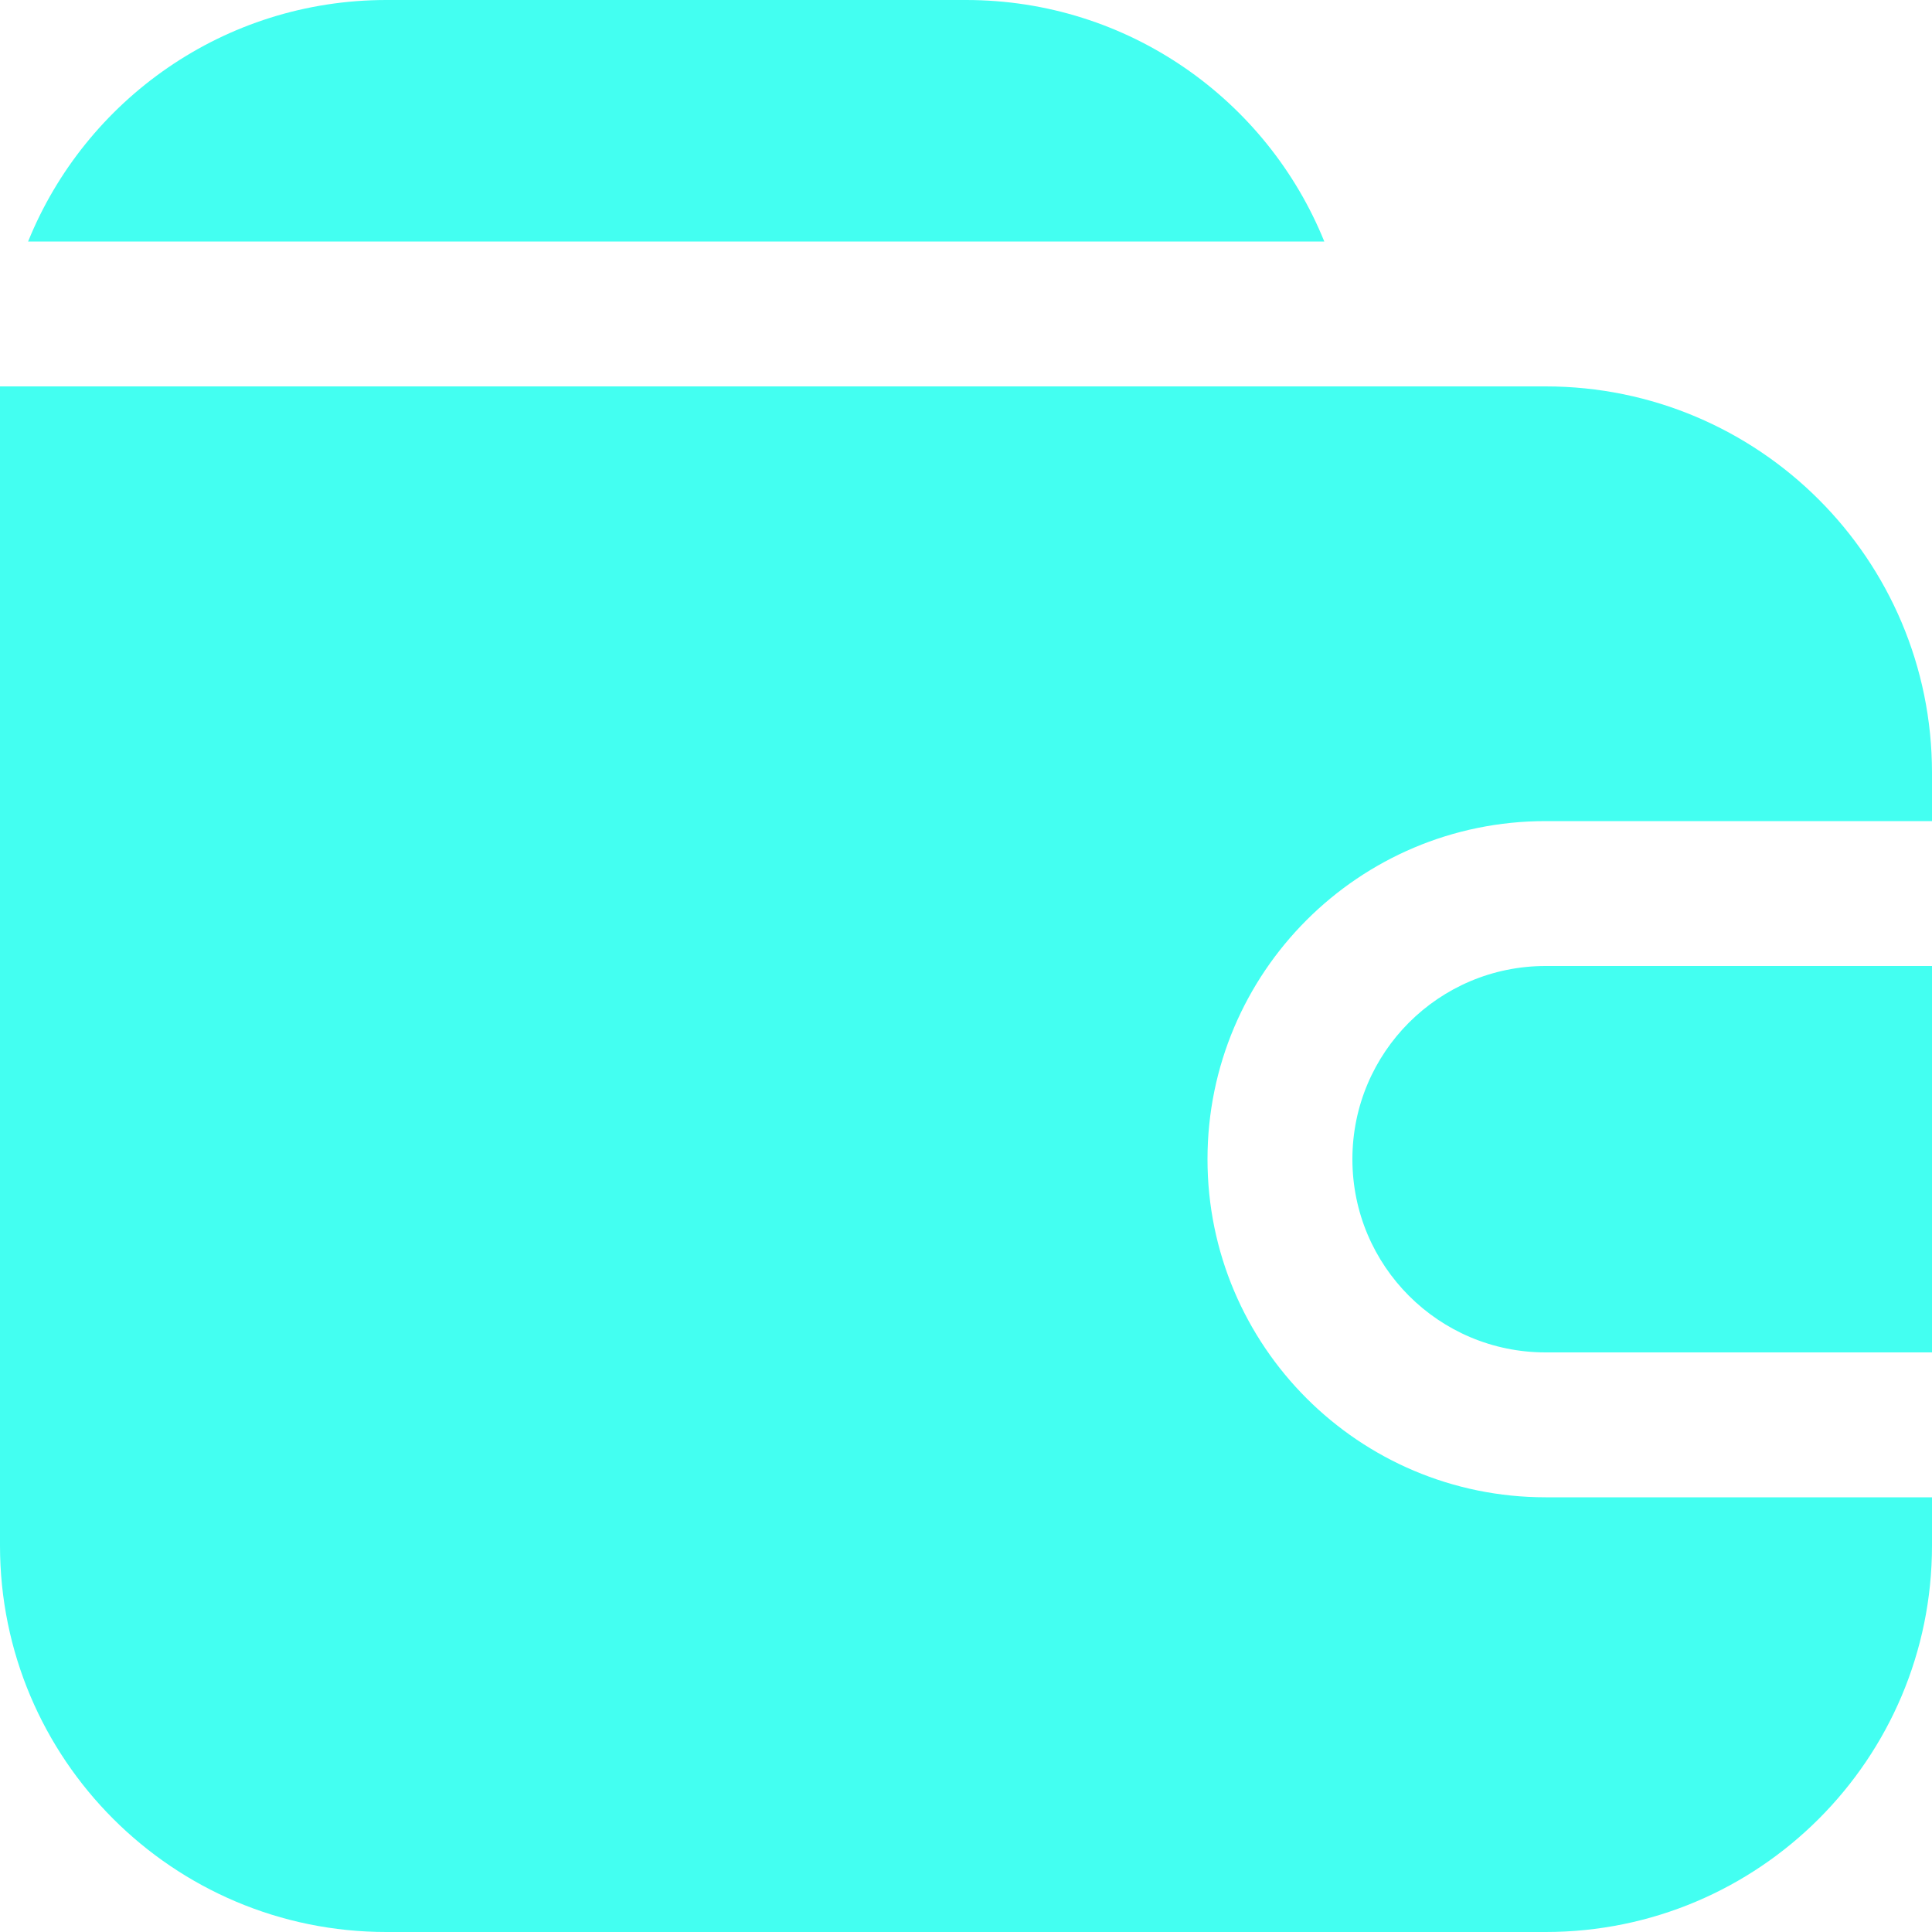
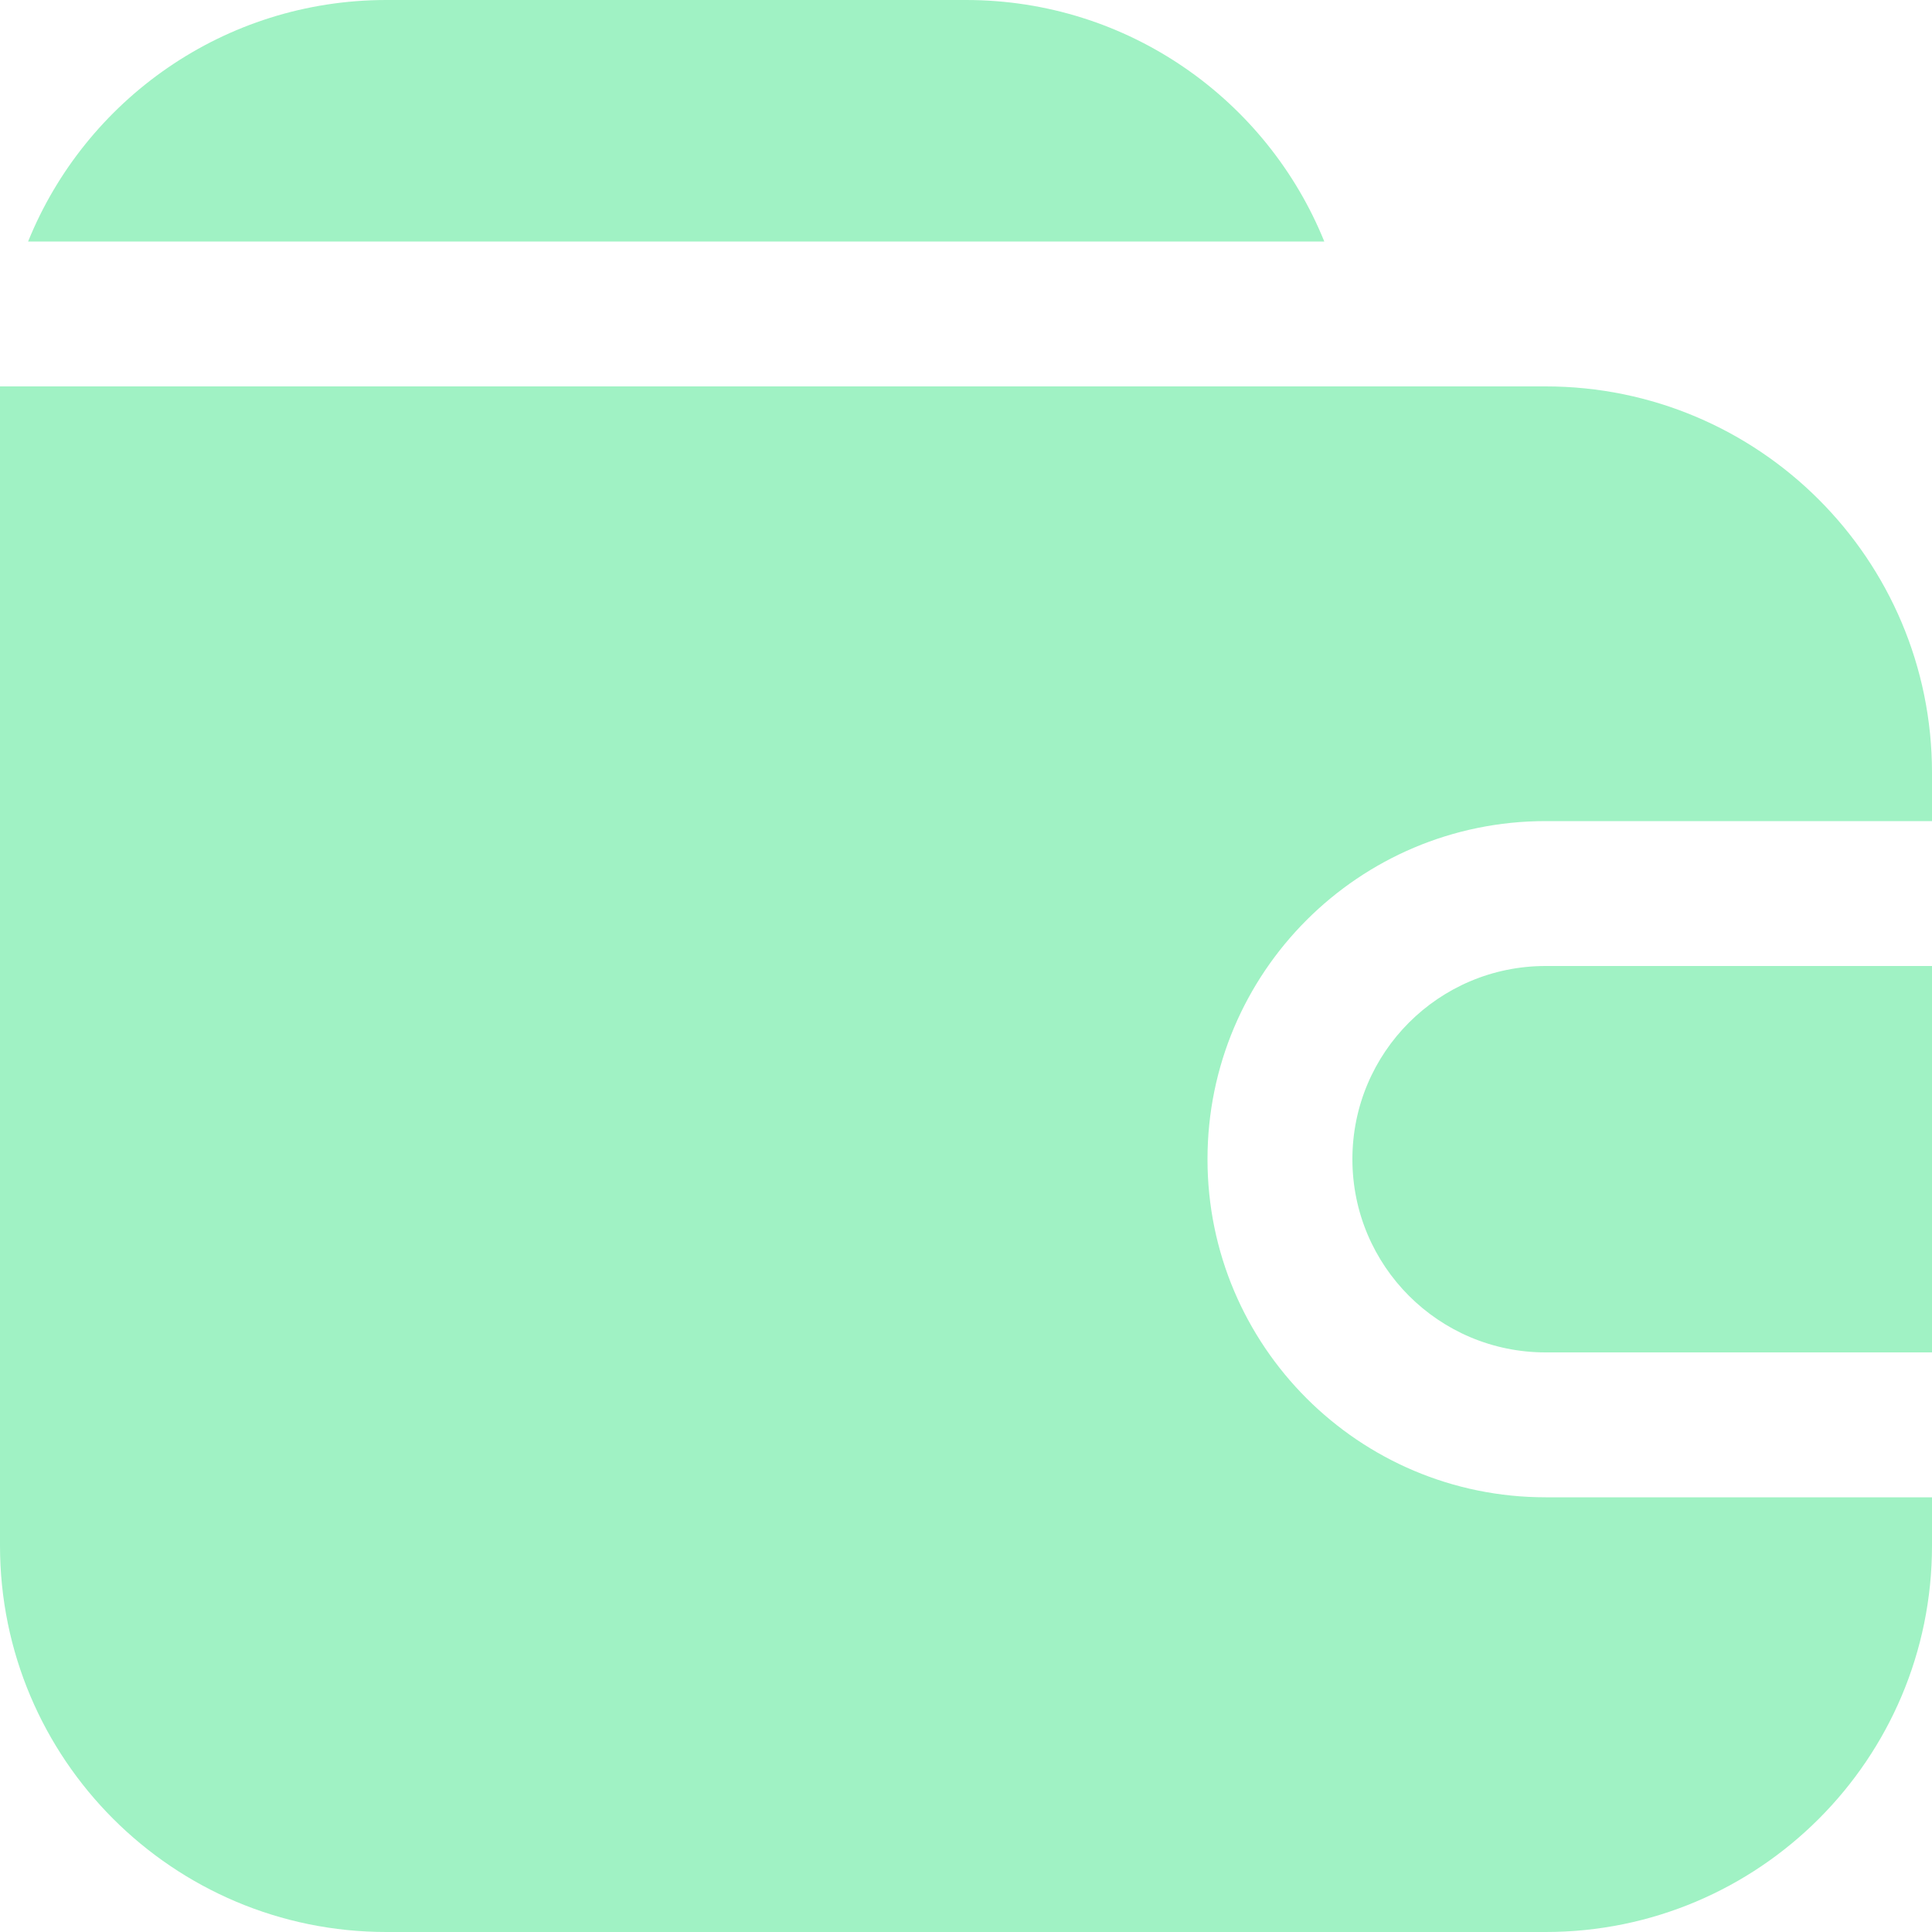
<svg xmlns="http://www.w3.org/2000/svg" width="20" height="20" viewBox="0 0 20 20" fill="none">
-   <path fill-rule="evenodd" clip-rule="evenodd" d="M10 0H4C2.321 0 0.884 1.034 0.291 2.5H13.709C13.116 1.034 11.679 0 10 0ZM20 14H16C14.895 14 14 13.105 14 12C14 10.895 14.895 10 16 10H20V14ZM0 4H16C18.209 4 20 5.791 20 8V8.5H16C14.067 8.5 12.5 10.067 12.5 12C12.5 13.933 14.067 15.5 16 15.5H20V16C20 18.209 18.209 20 16 20H4C1.791 20 0 18.209 0 16V4Z" fill="#43FFF1" />
+   <path fill-rule="evenodd" clip-rule="evenodd" d="M10 0H4C2.321 0 0.884 1.034 0.291 2.5H13.709C13.116 1.034 11.679 0 10 0ZM20 14H16C14.895 14 14 13.105 14 12C14 10.895 14.895 10 16 10H20V14ZM0 4H16C18.209 4 20 5.791 20 8V8.5H16C14.067 8.5 12.5 10.067 12.5 12C12.5 13.933 14.067 15.5 16 15.5H20V16C20 18.209 18.209 20 16 20H4C1.791 20 0 18.209 0 16V4Z" fill="#a0f2c4" />
</svg>
